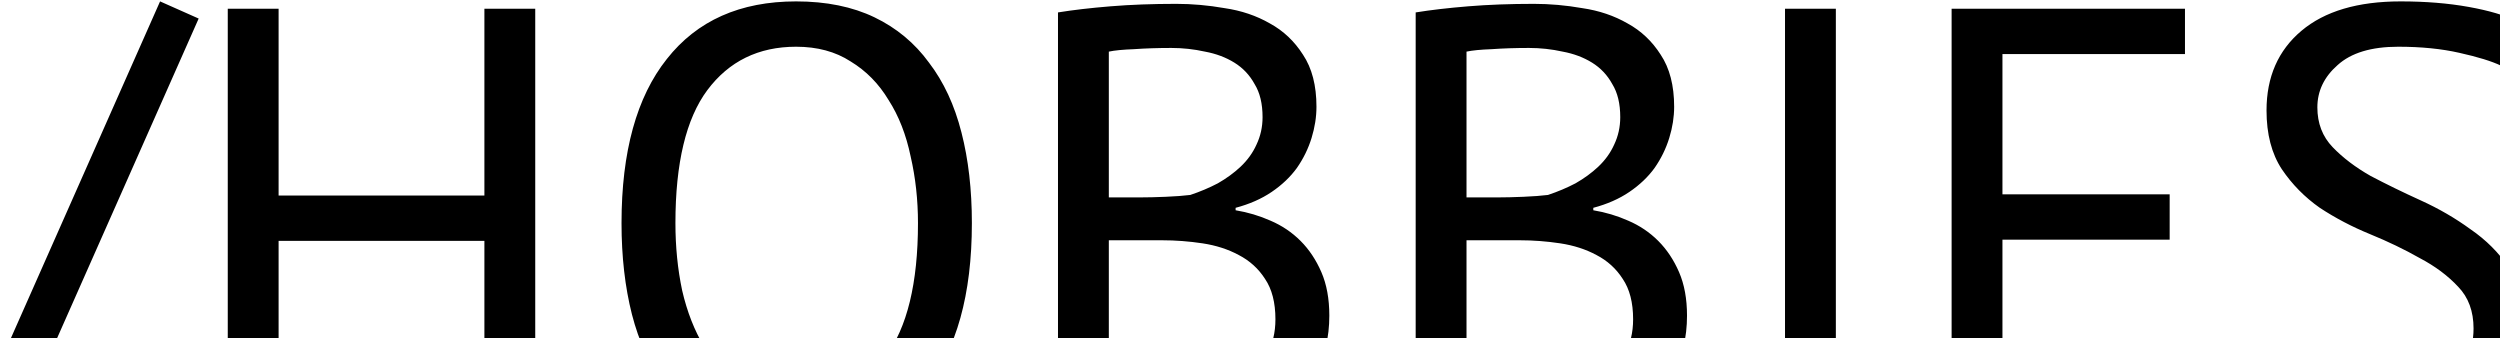
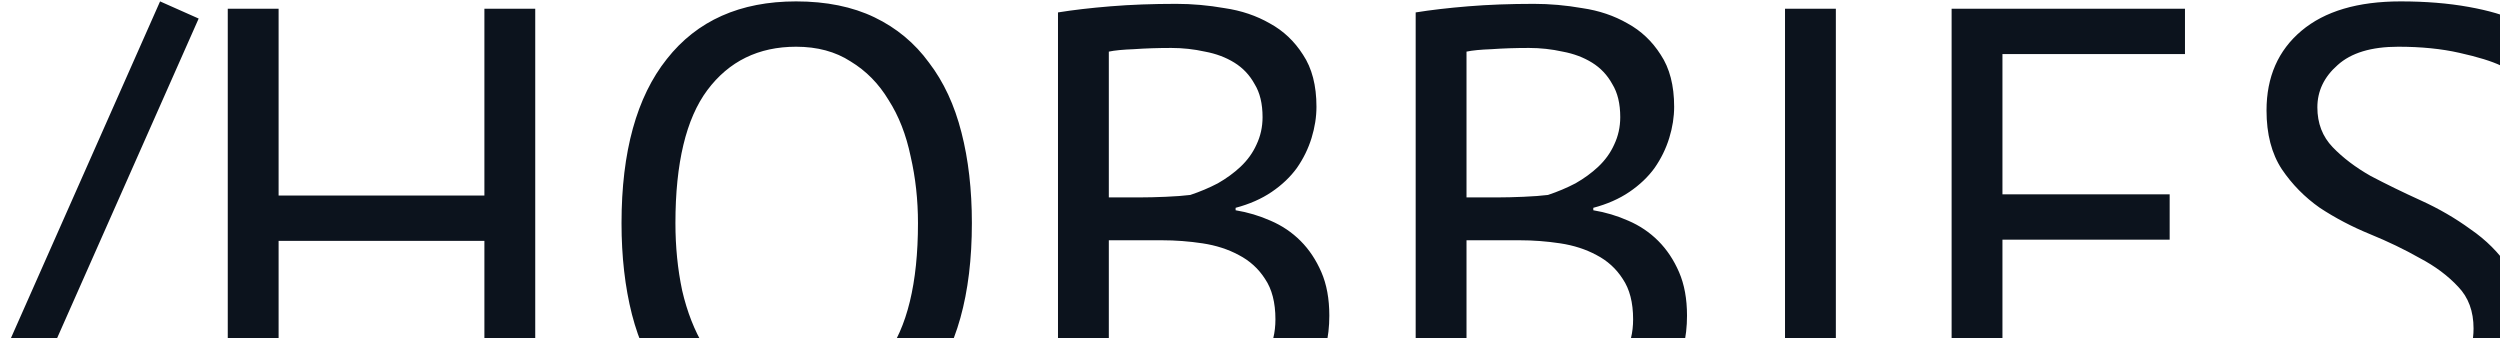
<svg xmlns="http://www.w3.org/2000/svg" width="200" height="27" viewBox="0 0 200 27" fill="none">
-   <path d="M12.806 0.112L15.893 1.484L-1.992 41.86L-5.079 40.488L12.806 0.112ZM38.752 19.271H22.288V35H18.221V0.7H22.288V15.645H38.752V0.7H42.819V35H38.752V19.271ZM49.722 17.85C49.722 12.133 50.931 7.756 53.348 4.718C55.765 1.647 59.212 0.112 63.687 0.112C66.104 0.112 68.195 0.537 69.959 1.386C71.723 2.235 73.177 3.444 74.32 5.012C75.496 6.547 76.362 8.409 76.917 10.598C77.472 12.754 77.75 15.171 77.75 17.85C77.75 23.567 76.525 27.96 74.075 31.031C71.658 34.069 68.195 35.588 63.687 35.588C61.302 35.588 59.228 35.163 57.464 34.314C55.733 33.465 54.279 32.272 53.103 30.737C51.96 29.169 51.11 27.307 50.555 25.151C50 22.962 49.722 20.529 49.722 17.85ZM54.034 17.85C54.034 19.745 54.214 21.541 54.573 23.24C54.965 24.939 55.553 26.441 56.337 27.748C57.121 29.022 58.117 30.051 59.326 30.835C60.567 31.586 62.021 31.962 63.687 31.962C66.725 31.962 69.11 30.819 70.841 28.532C72.572 26.213 73.438 22.652 73.438 17.85C73.438 15.988 73.242 14.208 72.85 12.509C72.491 10.778 71.903 9.275 71.086 8.001C70.302 6.694 69.289 5.665 68.048 4.914C66.839 4.13 65.386 3.738 63.687 3.738C60.682 3.738 58.313 4.898 56.582 7.217C54.883 9.504 54.034 13.048 54.034 17.85ZM105.317 8.54C105.317 9.357 105.186 10.19 104.925 11.039C104.664 11.888 104.272 12.689 103.749 13.44C103.226 14.159 102.557 14.796 101.74 15.351C100.923 15.906 99.96 16.331 98.849 16.625V16.821C99.829 16.984 100.76 17.262 101.642 17.654C102.557 18.046 103.357 18.585 104.043 19.271C104.729 19.957 105.284 20.79 105.709 21.77C106.134 22.75 106.346 23.91 106.346 25.249C106.346 27.013 105.97 28.548 105.219 29.855C104.5 31.129 103.537 32.174 102.328 32.991C101.152 33.808 99.796 34.412 98.261 34.804C96.726 35.196 95.158 35.392 93.557 35.392C93.002 35.392 92.349 35.392 91.597 35.392C90.846 35.392 90.062 35.359 89.245 35.294C88.428 35.261 87.612 35.196 86.795 35.098C85.978 35.033 85.26 34.918 84.639 34.755V0.994C85.848 0.798 87.252 0.635 88.853 0.504C90.454 0.373 92.201 0.308 94.096 0.308C95.37 0.308 96.66 0.422 97.967 0.651C99.306 0.847 100.515 1.255 101.593 1.876C102.671 2.464 103.553 3.297 104.239 4.375C104.958 5.453 105.317 6.841 105.317 8.54ZM93.949 31.864C94.995 31.864 96.007 31.75 96.987 31.521C97.967 31.26 98.833 30.868 99.584 30.345C100.335 29.79 100.923 29.12 101.348 28.336C101.805 27.552 102.034 26.621 102.034 25.543C102.034 24.204 101.756 23.126 101.201 22.309C100.678 21.492 99.976 20.855 99.094 20.398C98.245 19.941 97.281 19.63 96.203 19.467C95.125 19.304 94.047 19.222 92.969 19.222H88.706V31.521C88.935 31.586 89.261 31.635 89.686 31.668C90.111 31.701 90.568 31.733 91.058 31.766C91.548 31.799 92.055 31.831 92.577 31.864C93.1 31.864 93.557 31.864 93.949 31.864ZM91.254 15.792C91.809 15.792 92.479 15.776 93.263 15.743C94.047 15.71 94.701 15.661 95.223 15.596C96.007 15.335 96.742 15.024 97.428 14.665C98.114 14.273 98.719 13.832 99.241 13.342C99.796 12.819 100.221 12.231 100.515 11.578C100.842 10.892 101.005 10.157 101.005 9.373C101.005 8.295 100.793 7.413 100.368 6.727C99.976 6.008 99.437 5.437 98.751 5.012C98.065 4.587 97.281 4.293 96.399 4.13C95.517 3.934 94.619 3.836 93.704 3.836C92.626 3.836 91.63 3.869 90.715 3.934C89.833 3.967 89.163 4.032 88.706 4.13V15.792H91.254ZM133.932 8.54C133.932 9.357 133.802 10.19 133.54 11.039C133.279 11.888 132.887 12.689 132.364 13.44C131.842 14.159 131.172 14.796 130.355 15.351C129.539 15.906 128.575 16.331 127.464 16.625V16.821C128.444 16.984 129.375 17.262 130.257 17.654C131.172 18.046 131.972 18.585 132.658 19.271C133.344 19.957 133.9 20.79 134.324 21.77C134.749 22.75 134.961 23.91 134.961 25.249C134.961 27.013 134.586 28.548 133.834 29.855C133.116 31.129 132.152 32.174 130.943 32.991C129.767 33.808 128.412 34.412 126.876 34.804C125.341 35.196 123.773 35.392 122.172 35.392C121.617 35.392 120.964 35.392 120.212 35.392C119.461 35.392 118.677 35.359 117.86 35.294C117.044 35.261 116.227 35.196 115.41 35.098C114.594 35.033 113.875 34.918 113.254 34.755V0.994C114.463 0.798 115.868 0.635 117.468 0.504C119.069 0.373 120.817 0.308 122.711 0.308C123.985 0.308 125.276 0.422 126.582 0.651C127.922 0.847 129.13 1.255 130.208 1.876C131.286 2.464 132.168 3.297 132.854 4.375C133.573 5.453 133.932 6.841 133.932 8.54ZM122.564 31.864C123.61 31.864 124.622 31.75 125.602 31.521C126.582 31.26 127.448 30.868 128.199 30.345C128.951 29.79 129.539 29.12 129.963 28.336C130.421 27.552 130.649 26.621 130.649 25.543C130.649 24.204 130.372 23.126 129.816 22.309C129.294 21.492 128.591 20.855 127.709 20.398C126.86 19.941 125.896 19.63 124.818 19.467C123.74 19.304 122.662 19.222 121.584 19.222H117.321V31.521C117.55 31.586 117.877 31.635 118.301 31.668C118.726 31.701 119.183 31.733 119.673 31.766C120.163 31.799 120.67 31.831 121.192 31.864C121.715 31.864 122.172 31.864 122.564 31.864ZM119.869 15.792C120.425 15.792 121.094 15.776 121.878 15.743C122.662 15.71 123.316 15.661 123.838 15.596C124.622 15.335 125.357 15.024 126.043 14.665C126.729 14.273 127.334 13.832 127.856 13.342C128.412 12.819 128.836 12.231 129.13 11.578C129.457 10.892 129.62 10.157 129.62 9.373C129.62 8.295 129.408 7.413 128.983 6.727C128.591 6.008 128.052 5.437 127.366 5.012C126.68 4.587 125.896 4.293 125.014 4.13C124.132 3.934 123.234 3.836 122.319 3.836C121.241 3.836 120.245 3.869 119.33 3.934C118.448 3.967 117.779 4.032 117.321 4.13V15.792H119.869ZM142.801 0.7H146.868V35H142.801V0.7ZM156.129 0.7H174.798V4.326H160.196V15.547H173.573V19.173H160.196V31.374H175.043V35H156.129V0.7ZM197.884 26.278C197.884 24.906 197.476 23.795 196.659 22.946C195.842 22.064 194.813 21.296 193.572 20.643C192.363 19.957 191.04 19.32 189.603 18.732C188.166 18.144 186.826 17.442 185.585 16.625C184.376 15.776 183.364 14.747 182.547 13.538C181.73 12.297 181.322 10.729 181.322 8.834C181.322 6.155 182.253 4.032 184.115 2.464C185.977 0.896 188.623 0.112 192.053 0.112C194.046 0.112 195.859 0.259 197.492 0.553C199.125 0.847 200.399 1.223 201.314 1.68L200.089 5.257C199.338 4.898 198.227 4.555 196.757 4.228C195.32 3.901 193.686 3.738 191.857 3.738C189.701 3.738 188.084 4.228 187.006 5.208C185.928 6.155 185.389 7.282 185.389 8.589C185.389 9.863 185.797 10.925 186.614 11.774C187.431 12.623 188.443 13.391 189.652 14.077C190.893 14.73 192.233 15.384 193.67 16.037C195.107 16.69 196.43 17.458 197.639 18.34C198.88 19.189 199.909 20.218 200.726 21.427C201.543 22.636 201.951 24.138 201.951 25.935C201.951 27.405 201.69 28.728 201.167 29.904C200.644 31.08 199.877 32.093 198.864 32.942C197.851 33.791 196.626 34.445 195.189 34.902C193.752 35.359 192.118 35.588 190.289 35.588C187.839 35.588 185.814 35.392 184.213 35C182.612 34.641 181.371 34.232 180.489 33.775L181.861 30.1C182.612 30.525 183.723 30.949 185.193 31.374C186.663 31.766 188.313 31.962 190.142 31.962C191.22 31.962 192.233 31.864 193.18 31.668C194.127 31.439 194.944 31.096 195.63 30.639C196.316 30.149 196.855 29.545 197.247 28.826C197.672 28.107 197.884 27.258 197.884 26.278Z" fill="black" />
+   <path d="M12.806 0.112L15.893 1.484L-1.992 41.86L-5.079 40.488L12.806 0.112ZM38.752 19.271H22.288V35H18.221V0.7H22.288V15.645H38.752V0.7H42.819V35H38.752V19.271ZM49.722 17.85C49.722 12.133 50.931 7.756 53.348 4.718C55.765 1.647 59.212 0.112 63.687 0.112C66.104 0.112 68.195 0.537 69.959 1.386C71.723 2.235 73.177 3.444 74.32 5.012C75.496 6.547 76.362 8.409 76.917 10.598C77.472 12.754 77.75 15.171 77.75 17.85C77.75 23.567 76.525 27.96 74.075 31.031C71.658 34.069 68.195 35.588 63.687 35.588C61.302 35.588 59.228 35.163 57.464 34.314C55.733 33.465 54.279 32.272 53.103 30.737C51.96 29.169 51.11 27.307 50.555 25.151C50 22.962 49.722 20.529 49.722 17.85ZM54.034 17.85C54.034 19.745 54.214 21.541 54.573 23.24C54.965 24.939 55.553 26.441 56.337 27.748C57.121 29.022 58.117 30.051 59.326 30.835C60.567 31.586 62.021 31.962 63.687 31.962C66.725 31.962 69.11 30.819 70.841 28.532C72.572 26.213 73.438 22.652 73.438 17.85C73.438 15.988 73.242 14.208 72.85 12.509C72.491 10.778 71.903 9.275 71.086 8.001C70.302 6.694 69.289 5.665 68.048 4.914C66.839 4.13 65.386 3.738 63.687 3.738C60.682 3.738 58.313 4.898 56.582 7.217C54.883 9.504 54.034 13.048 54.034 17.85ZM105.317 8.54C105.317 9.357 105.186 10.19 104.925 11.039C104.664 11.888 104.272 12.689 103.749 13.44C103.226 14.159 102.557 14.796 101.74 15.351C100.923 15.906 99.96 16.331 98.849 16.625V16.821C99.829 16.984 100.76 17.262 101.642 17.654C102.557 18.046 103.357 18.585 104.043 19.271C104.729 19.957 105.284 20.79 105.709 21.77C106.134 22.75 106.346 23.91 106.346 25.249C106.346 27.013 105.97 28.548 105.219 29.855C104.5 31.129 103.537 32.174 102.328 32.991C101.152 33.808 99.796 34.412 98.261 34.804C96.726 35.196 95.158 35.392 93.557 35.392C93.002 35.392 92.349 35.392 91.597 35.392C90.846 35.392 90.062 35.359 89.245 35.294C88.428 35.261 87.612 35.196 86.795 35.098C85.978 35.033 85.26 34.918 84.639 34.755V0.994C85.848 0.798 87.252 0.635 88.853 0.504C90.454 0.373 92.201 0.308 94.096 0.308C95.37 0.308 96.66 0.422 97.967 0.651C99.306 0.847 100.515 1.255 101.593 1.876C102.671 2.464 103.553 3.297 104.239 4.375C104.958 5.453 105.317 6.841 105.317 8.54ZM93.949 31.864C94.995 31.864 96.007 31.75 96.987 31.521C97.967 31.26 98.833 30.868 99.584 30.345C100.335 29.79 100.923 29.12 101.348 28.336C101.805 27.552 102.034 26.621 102.034 25.543C102.034 24.204 101.756 23.126 101.201 22.309C100.678 21.492 99.976 20.855 99.094 20.398C98.245 19.941 97.281 19.63 96.203 19.467C95.125 19.304 94.047 19.222 92.969 19.222H88.706V31.521C88.935 31.586 89.261 31.635 89.686 31.668C90.111 31.701 90.568 31.733 91.058 31.766C91.548 31.799 92.055 31.831 92.577 31.864C93.1 31.864 93.557 31.864 93.949 31.864ZM91.254 15.792C91.809 15.792 92.479 15.776 93.263 15.743C94.047 15.71 94.701 15.661 95.223 15.596C96.007 15.335 96.742 15.024 97.428 14.665C98.114 14.273 98.719 13.832 99.241 13.342C99.796 12.819 100.221 12.231 100.515 11.578C100.842 10.892 101.005 10.157 101.005 9.373C101.005 8.295 100.793 7.413 100.368 6.727C99.976 6.008 99.437 5.437 98.751 5.012C98.065 4.587 97.281 4.293 96.399 4.13C95.517 3.934 94.619 3.836 93.704 3.836C92.626 3.836 91.63 3.869 90.715 3.934C89.833 3.967 89.163 4.032 88.706 4.13V15.792H91.254ZM133.932 8.54C133.932 9.357 133.802 10.19 133.54 11.039C133.279 11.888 132.887 12.689 132.364 13.44C131.842 14.159 131.172 14.796 130.355 15.351C129.539 15.906 128.575 16.331 127.464 16.625V16.821C128.444 16.984 129.375 17.262 130.257 17.654C131.172 18.046 131.972 18.585 132.658 19.271C133.344 19.957 133.9 20.79 134.324 21.77C134.749 22.75 134.961 23.91 134.961 25.249C134.961 27.013 134.586 28.548 133.834 29.855C133.116 31.129 132.152 32.174 130.943 32.991C129.767 33.808 128.412 34.412 126.876 34.804C125.341 35.196 123.773 35.392 122.172 35.392C121.617 35.392 120.964 35.392 120.212 35.392C119.461 35.392 118.677 35.359 117.86 35.294C117.044 35.261 116.227 35.196 115.41 35.098C114.594 35.033 113.875 34.918 113.254 34.755V0.994C114.463 0.798 115.868 0.635 117.468 0.504C119.069 0.373 120.817 0.308 122.711 0.308C123.985 0.308 125.276 0.422 126.582 0.651C127.922 0.847 129.13 1.255 130.208 1.876C131.286 2.464 132.168 3.297 132.854 4.375C133.573 5.453 133.932 6.841 133.932 8.54ZM122.564 31.864C123.61 31.864 124.622 31.75 125.602 31.521C126.582 31.26 127.448 30.868 128.199 30.345C128.951 29.79 129.539 29.12 129.963 28.336C130.421 27.552 130.649 26.621 130.649 25.543C130.649 24.204 130.372 23.126 129.816 22.309C129.294 21.492 128.591 20.855 127.709 20.398C126.86 19.941 125.896 19.63 124.818 19.467C123.74 19.304 122.662 19.222 121.584 19.222H117.321V31.521C117.55 31.586 117.877 31.635 118.301 31.668C118.726 31.701 119.183 31.733 119.673 31.766C120.163 31.799 120.67 31.831 121.192 31.864C121.715 31.864 122.172 31.864 122.564 31.864ZM119.869 15.792C120.425 15.792 121.094 15.776 121.878 15.743C122.662 15.71 123.316 15.661 123.838 15.596C124.622 15.335 125.357 15.024 126.043 14.665C126.729 14.273 127.334 13.832 127.856 13.342C128.412 12.819 128.836 12.231 129.13 11.578C129.457 10.892 129.62 10.157 129.62 9.373C129.62 8.295 129.408 7.413 128.983 6.727C128.591 6.008 128.052 5.437 127.366 5.012C126.68 4.587 125.896 4.293 125.014 4.13C124.132 3.934 123.234 3.836 122.319 3.836C121.241 3.836 120.245 3.869 119.33 3.934C118.448 3.967 117.779 4.032 117.321 4.13V15.792H119.869ZM142.801 0.7H146.868V35H142.801V0.7ZM156.129 0.7H174.798V4.326H160.196V15.547H173.573V19.173H160.196V31.374H175.043V35H156.129V0.7ZM197.884 26.278C197.884 24.906 197.476 23.795 196.659 22.946C195.842 22.064 194.813 21.296 193.572 20.643C192.363 19.957 191.04 19.32 189.603 18.732C188.166 18.144 186.826 17.442 185.585 16.625C184.376 15.776 183.364 14.747 182.547 13.538C181.73 12.297 181.322 10.729 181.322 8.834C181.322 6.155 182.253 4.032 184.115 2.464C185.977 0.896 188.623 0.112 192.053 0.112C194.046 0.112 195.859 0.259 197.492 0.553C199.125 0.847 200.399 1.223 201.314 1.68L200.089 5.257C199.338 4.898 198.227 4.555 196.757 4.228C195.32 3.901 193.686 3.738 191.857 3.738C189.701 3.738 188.084 4.228 187.006 5.208C185.928 6.155 185.389 7.282 185.389 8.589C185.389 9.863 185.797 10.925 186.614 11.774C187.431 12.623 188.443 13.391 189.652 14.077C190.893 14.73 192.233 15.384 193.67 16.037C195.107 16.69 196.43 17.458 197.639 18.34C198.88 19.189 199.909 20.218 200.726 21.427C201.543 22.636 201.951 24.138 201.951 25.935C201.951 27.405 201.69 28.728 201.167 29.904C200.644 31.08 199.877 32.093 198.864 32.942C197.851 33.791 196.626 34.445 195.189 34.902C193.752 35.359 192.118 35.588 190.289 35.588C187.839 35.588 185.814 35.392 184.213 35C182.612 34.641 181.371 34.232 180.489 33.775L181.861 30.1C182.612 30.525 183.723 30.949 185.193 31.374C186.663 31.766 188.313 31.962 190.142 31.962C191.22 31.962 192.233 31.864 193.18 31.668C194.127 31.439 194.944 31.096 195.63 30.639C196.316 30.149 196.855 29.545 197.247 28.826C197.672 28.107 197.884 27.258 197.884 26.278Z" fill="#0C131D" />
</svg>
